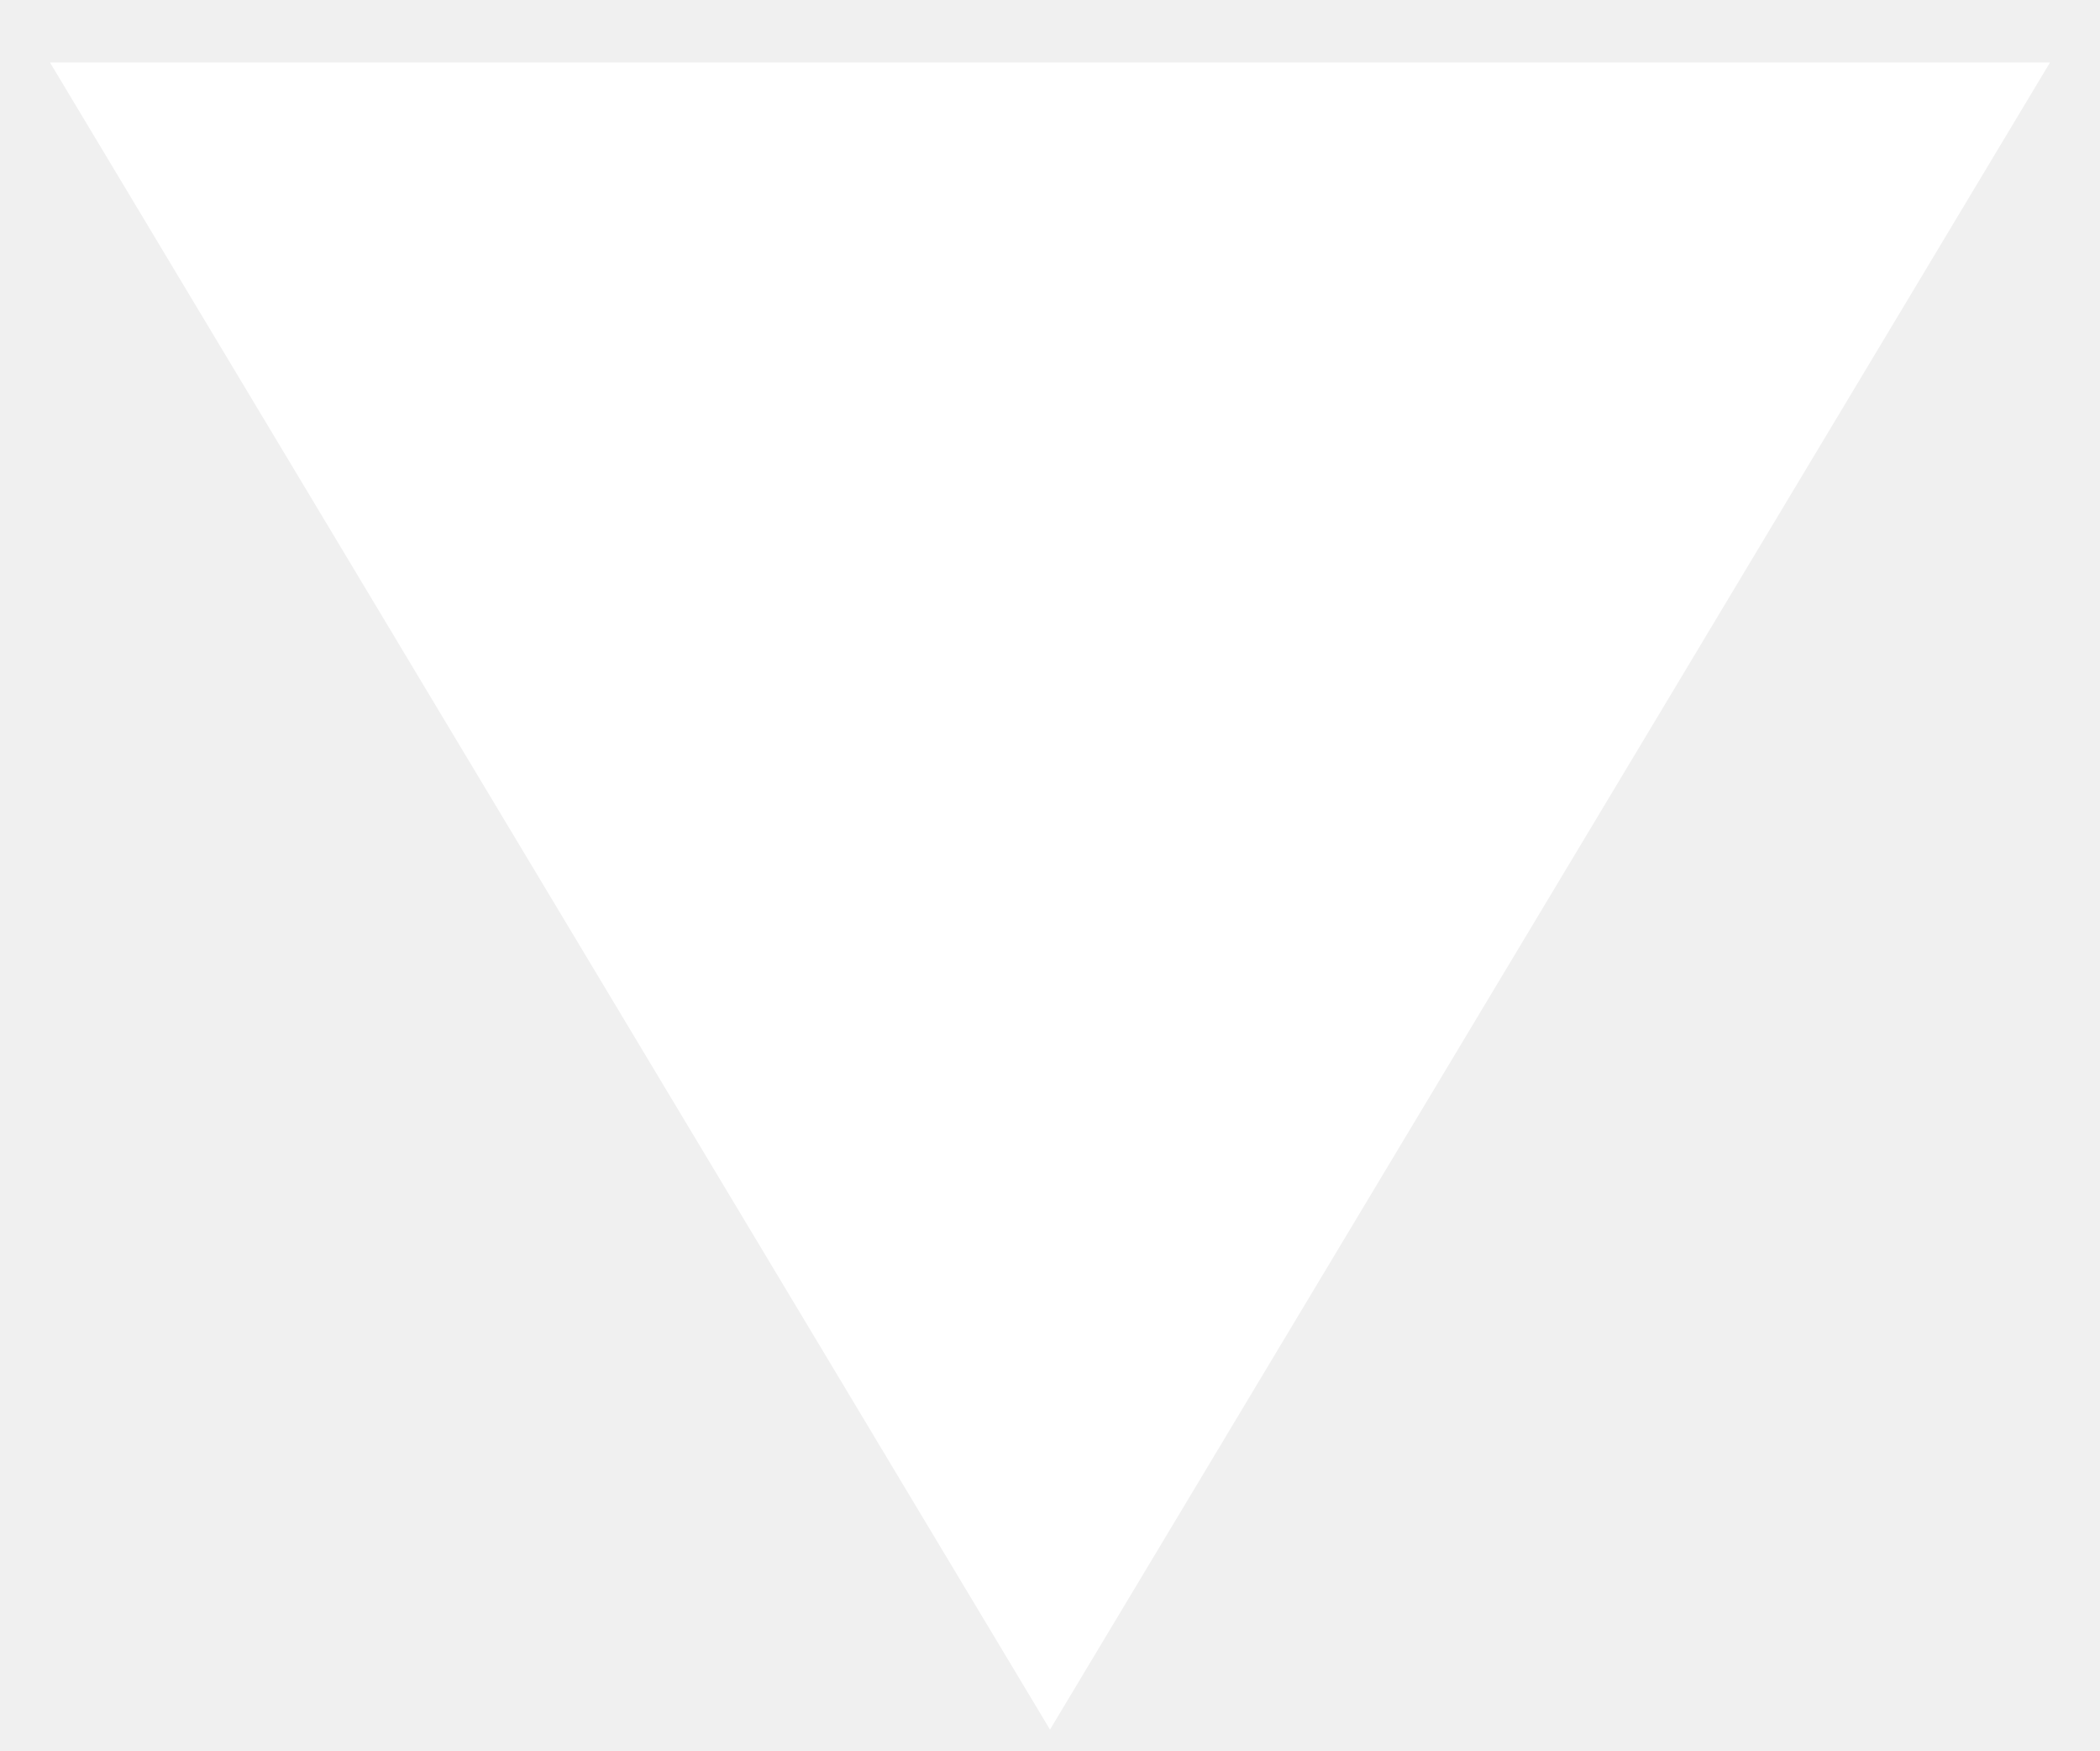
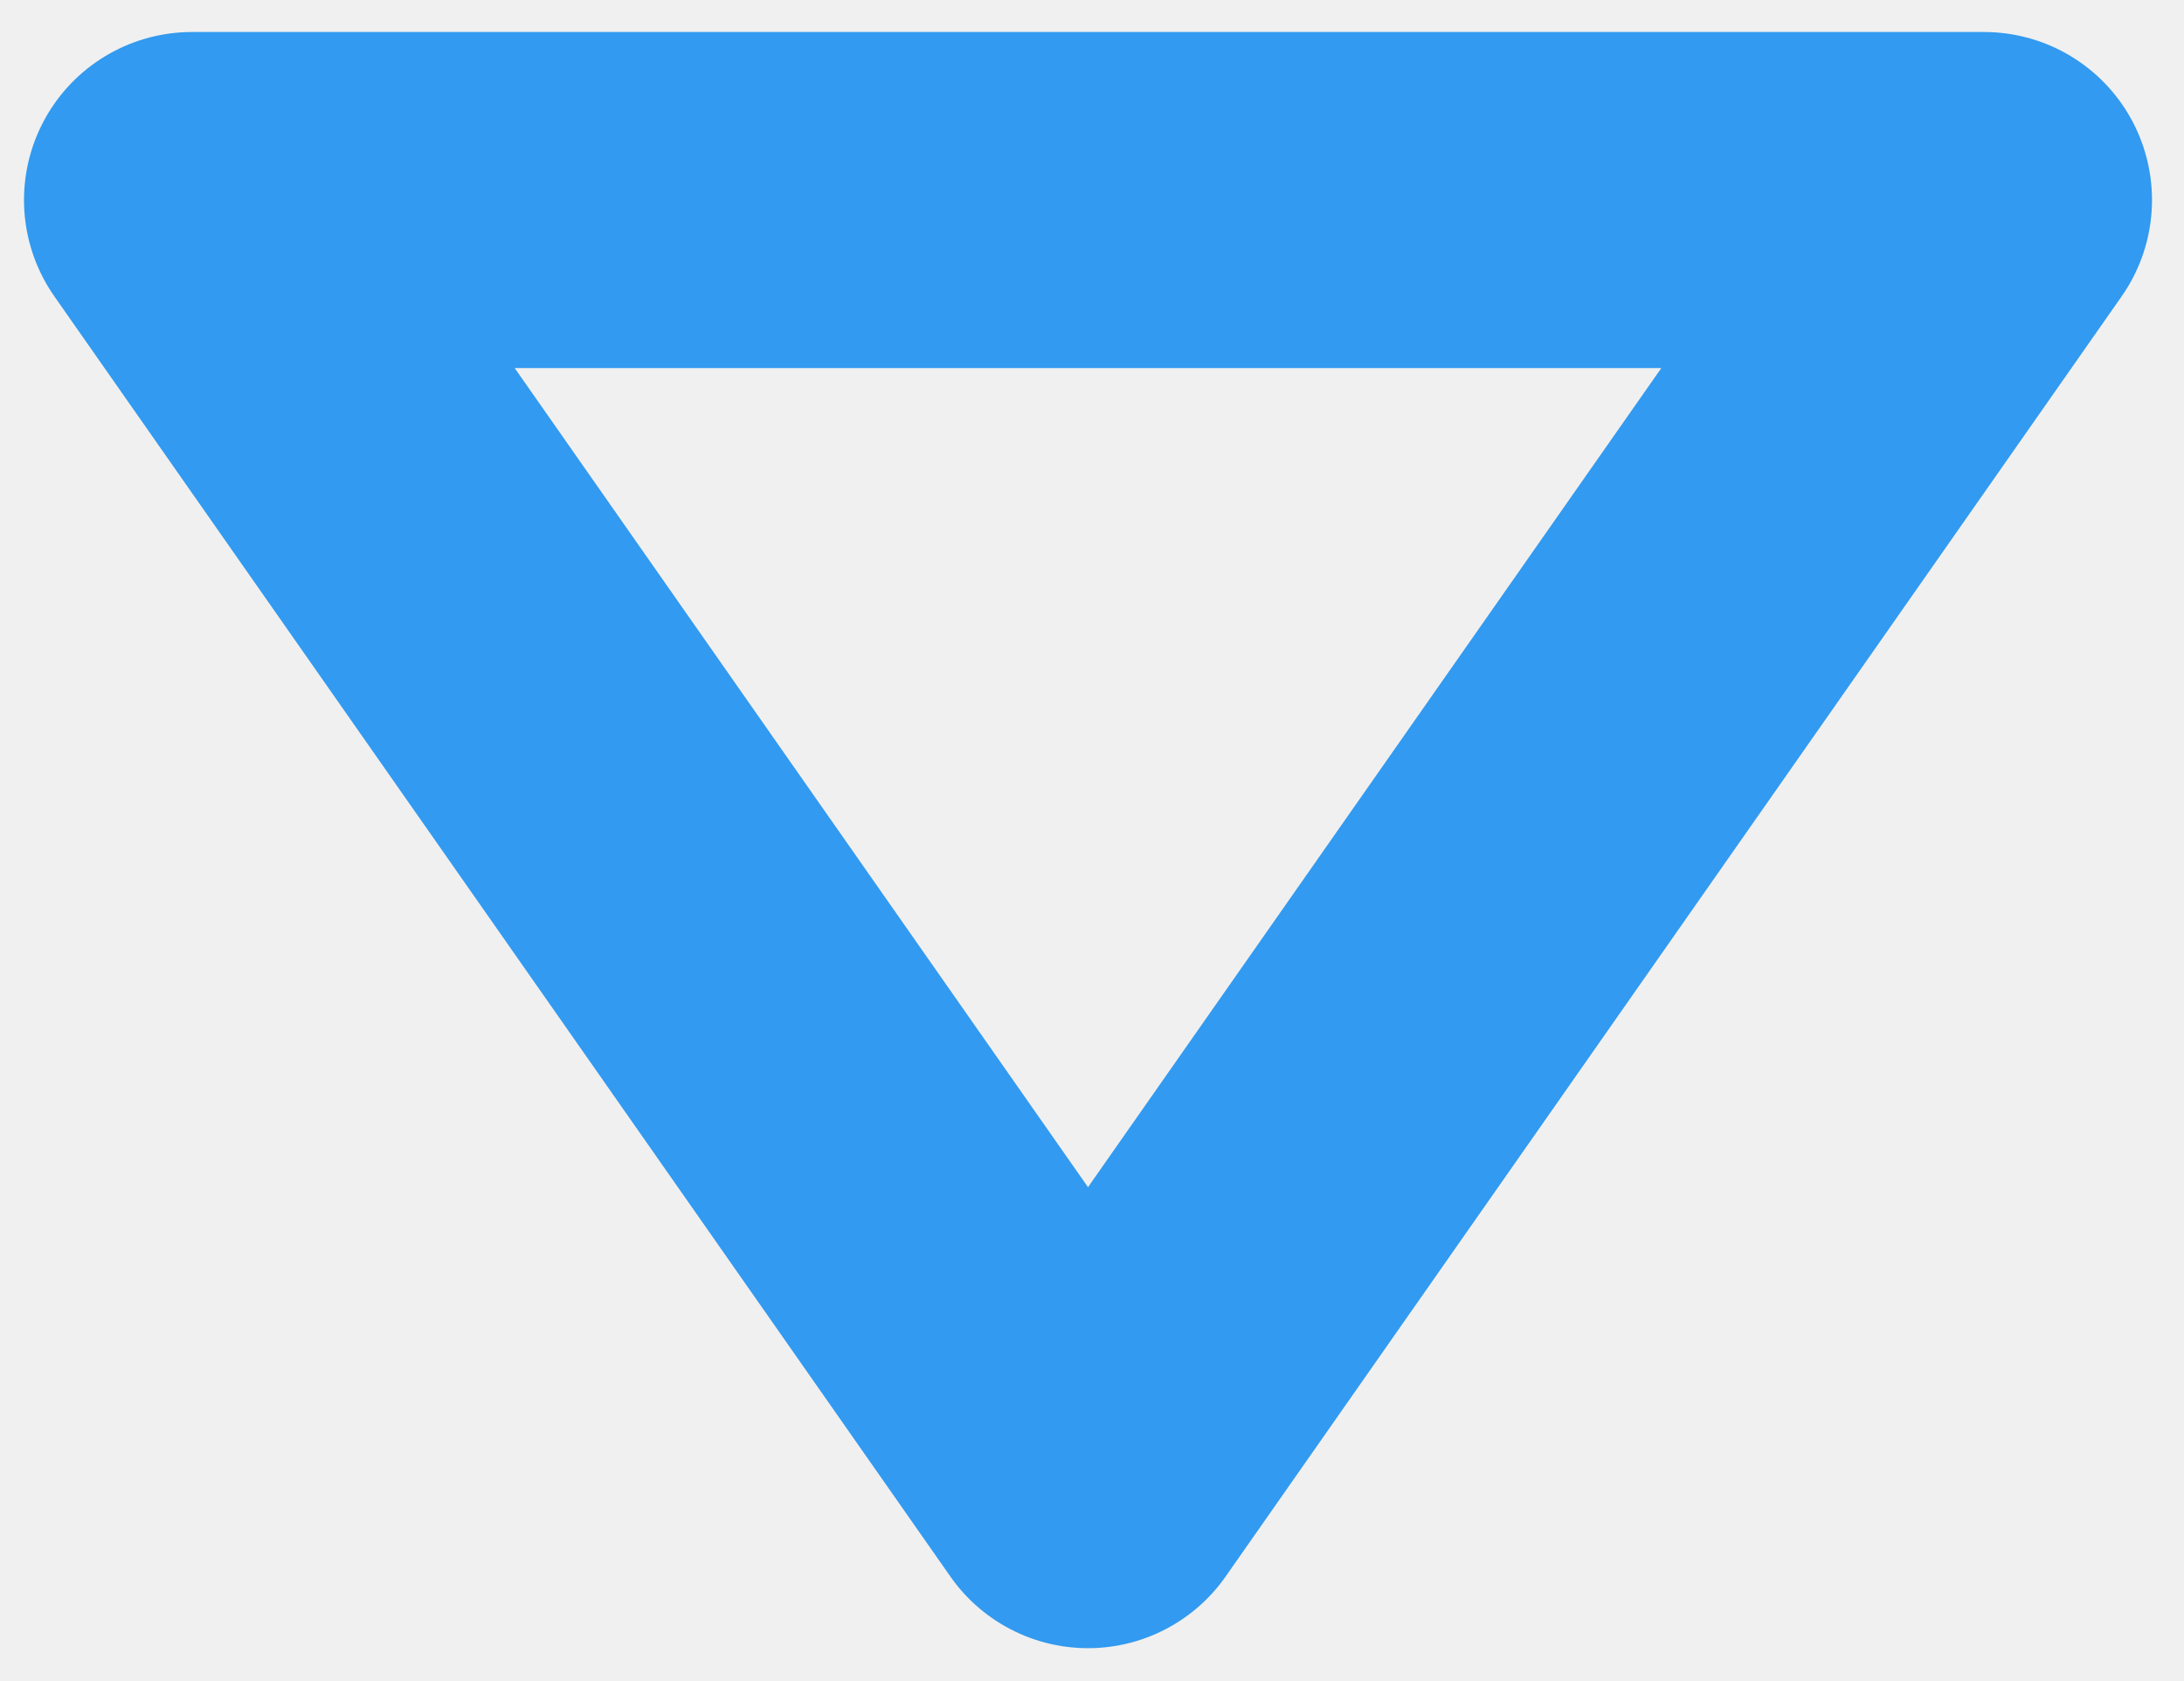
- <svg xmlns="http://www.w3.org/2000/svg" width="12px" height="10px" viewBox="952 32 32 28" version="1.1">
+ <svg xmlns="http://www.w3.org/2000/svg" viewBox="917 51 39 30" version="1.1">
  <defs />
-   <polygon id="Triangle" stroke="none" fill="#FFFFFF" fill-rule="evenodd" transform="translate(968, 46.33333) rotate(180) translate(-968, -46.33333) " points="968 33 984 59.667 952 59.667" />
+   <polygon id="Shape-Copy-24" stroke="#329AF0" stroke-width="6" stroke-linecap="round" stroke-linejoin="round" fill="none" transform="translate(936.4286, 66) rotate(-270) translate(-936.4286, -66) " points="925 82 925 50 947.857 66" />
</svg>
